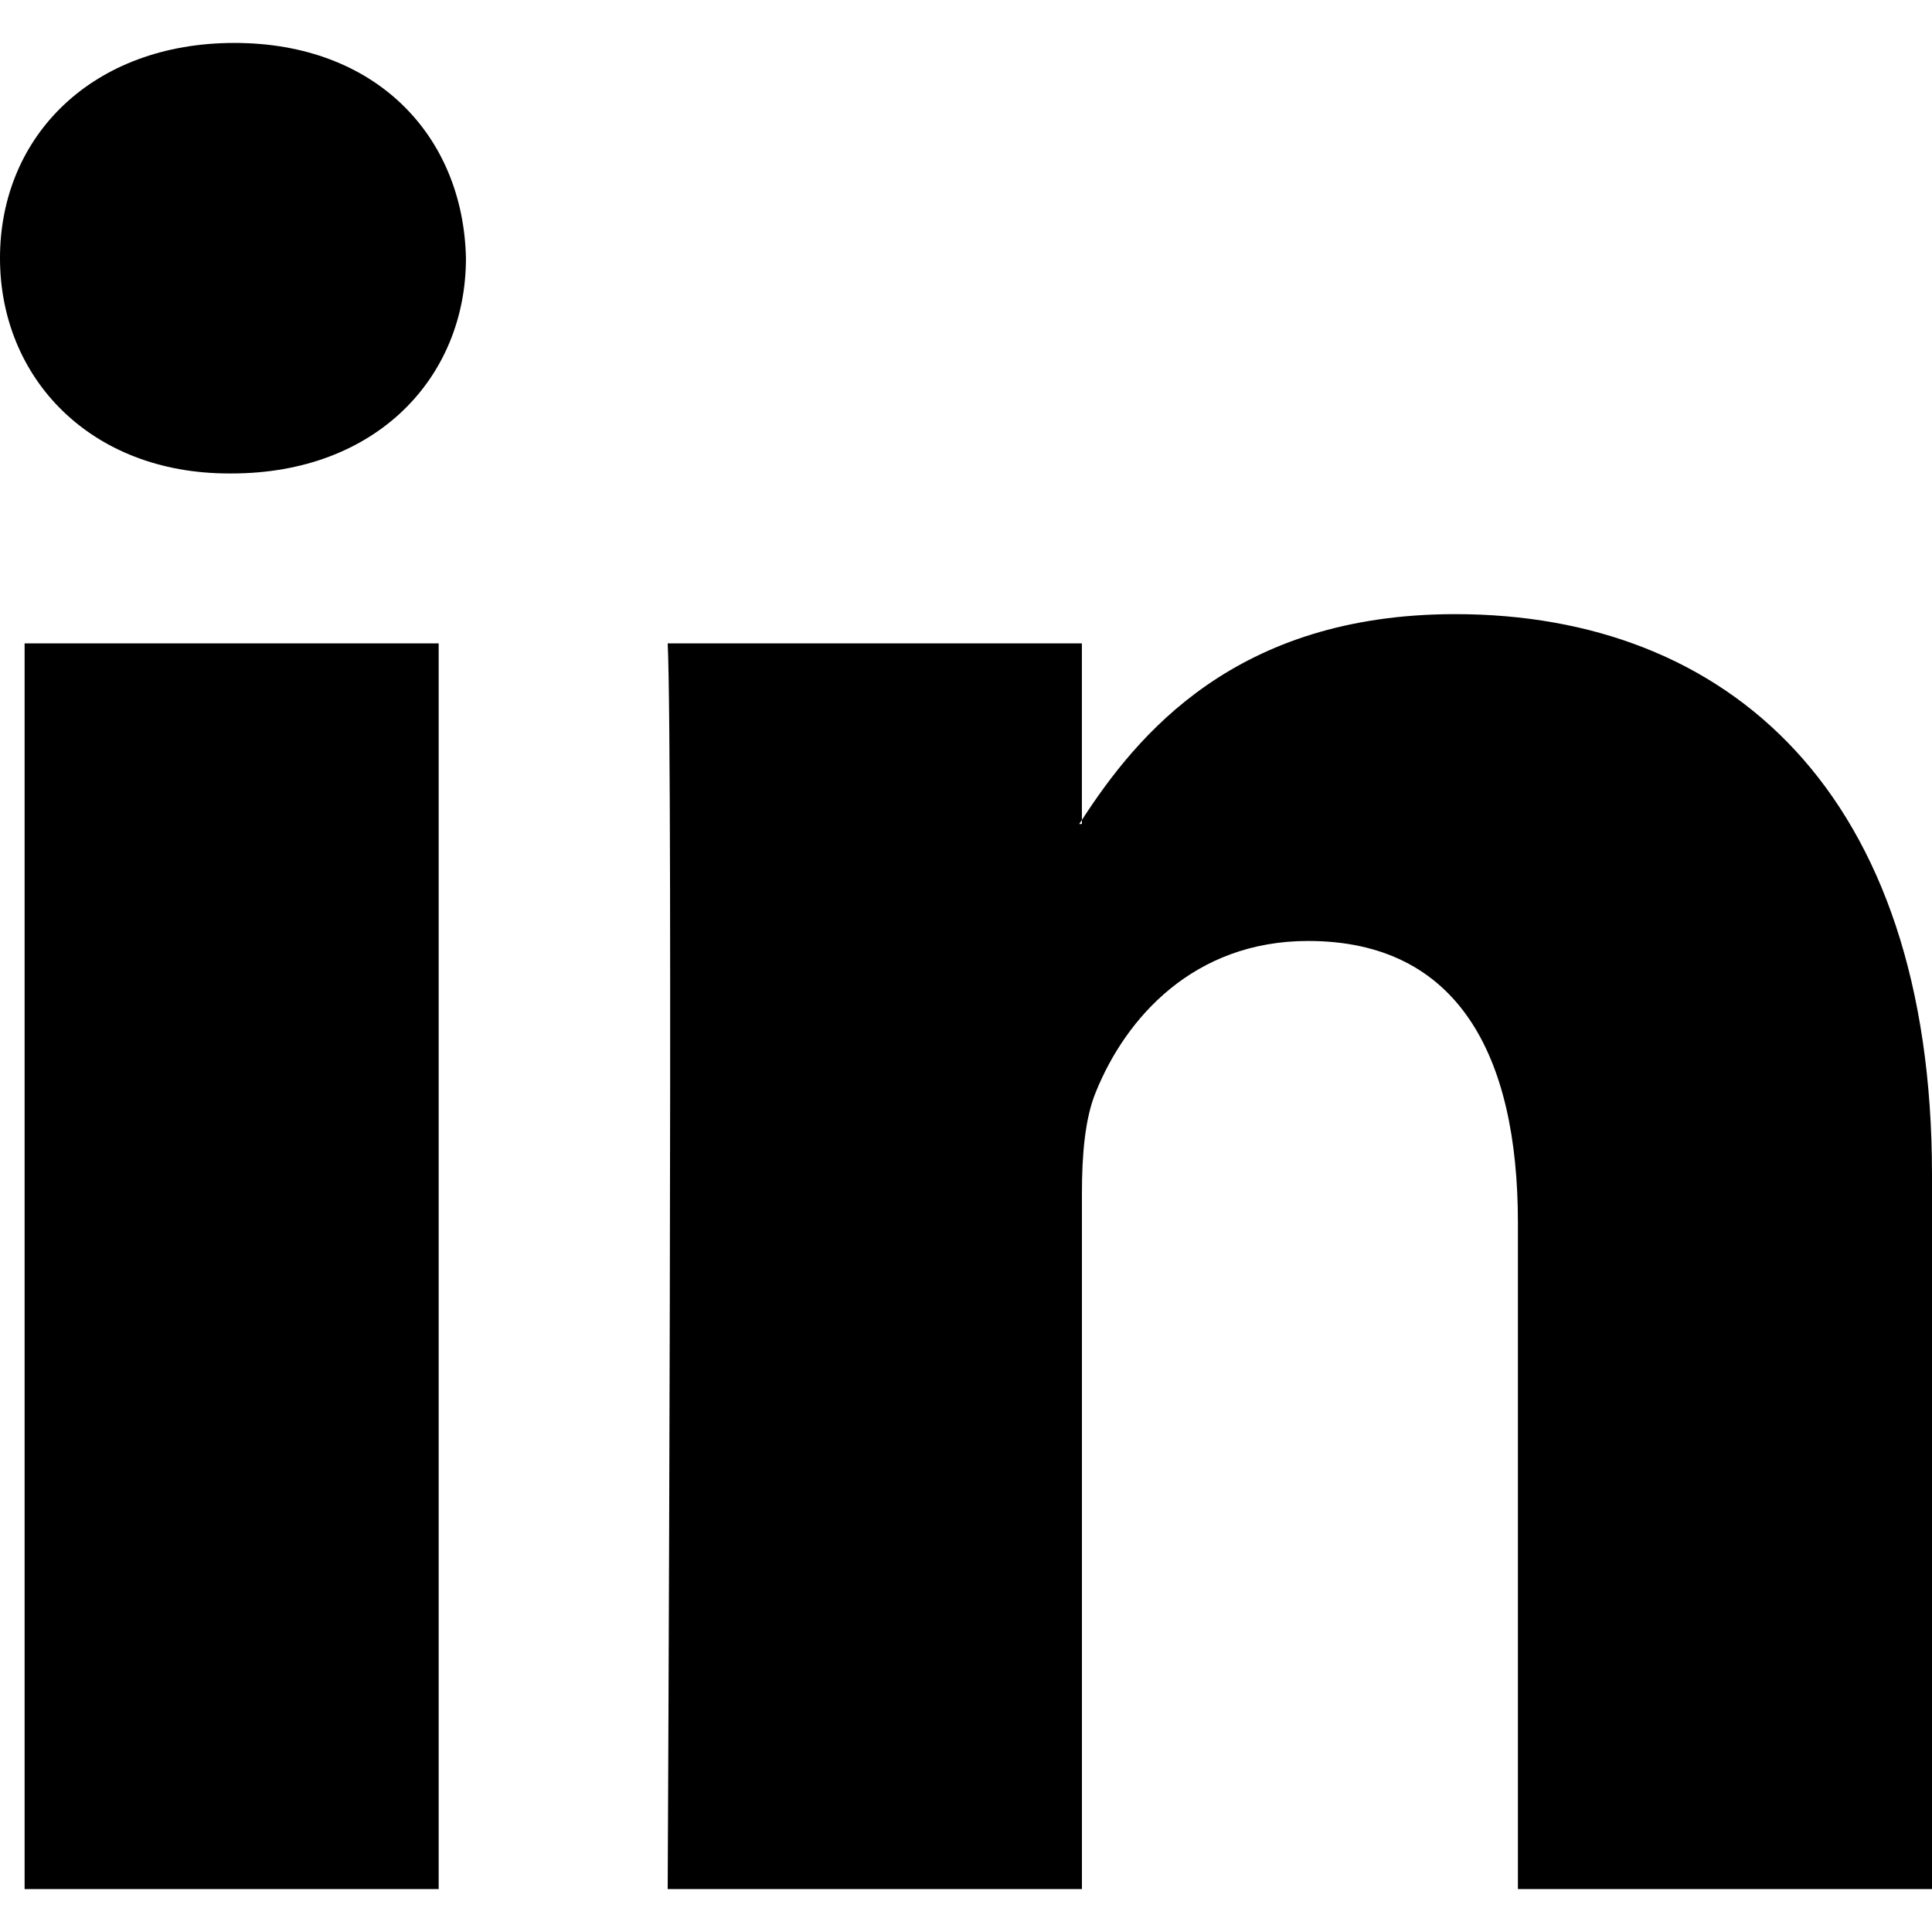
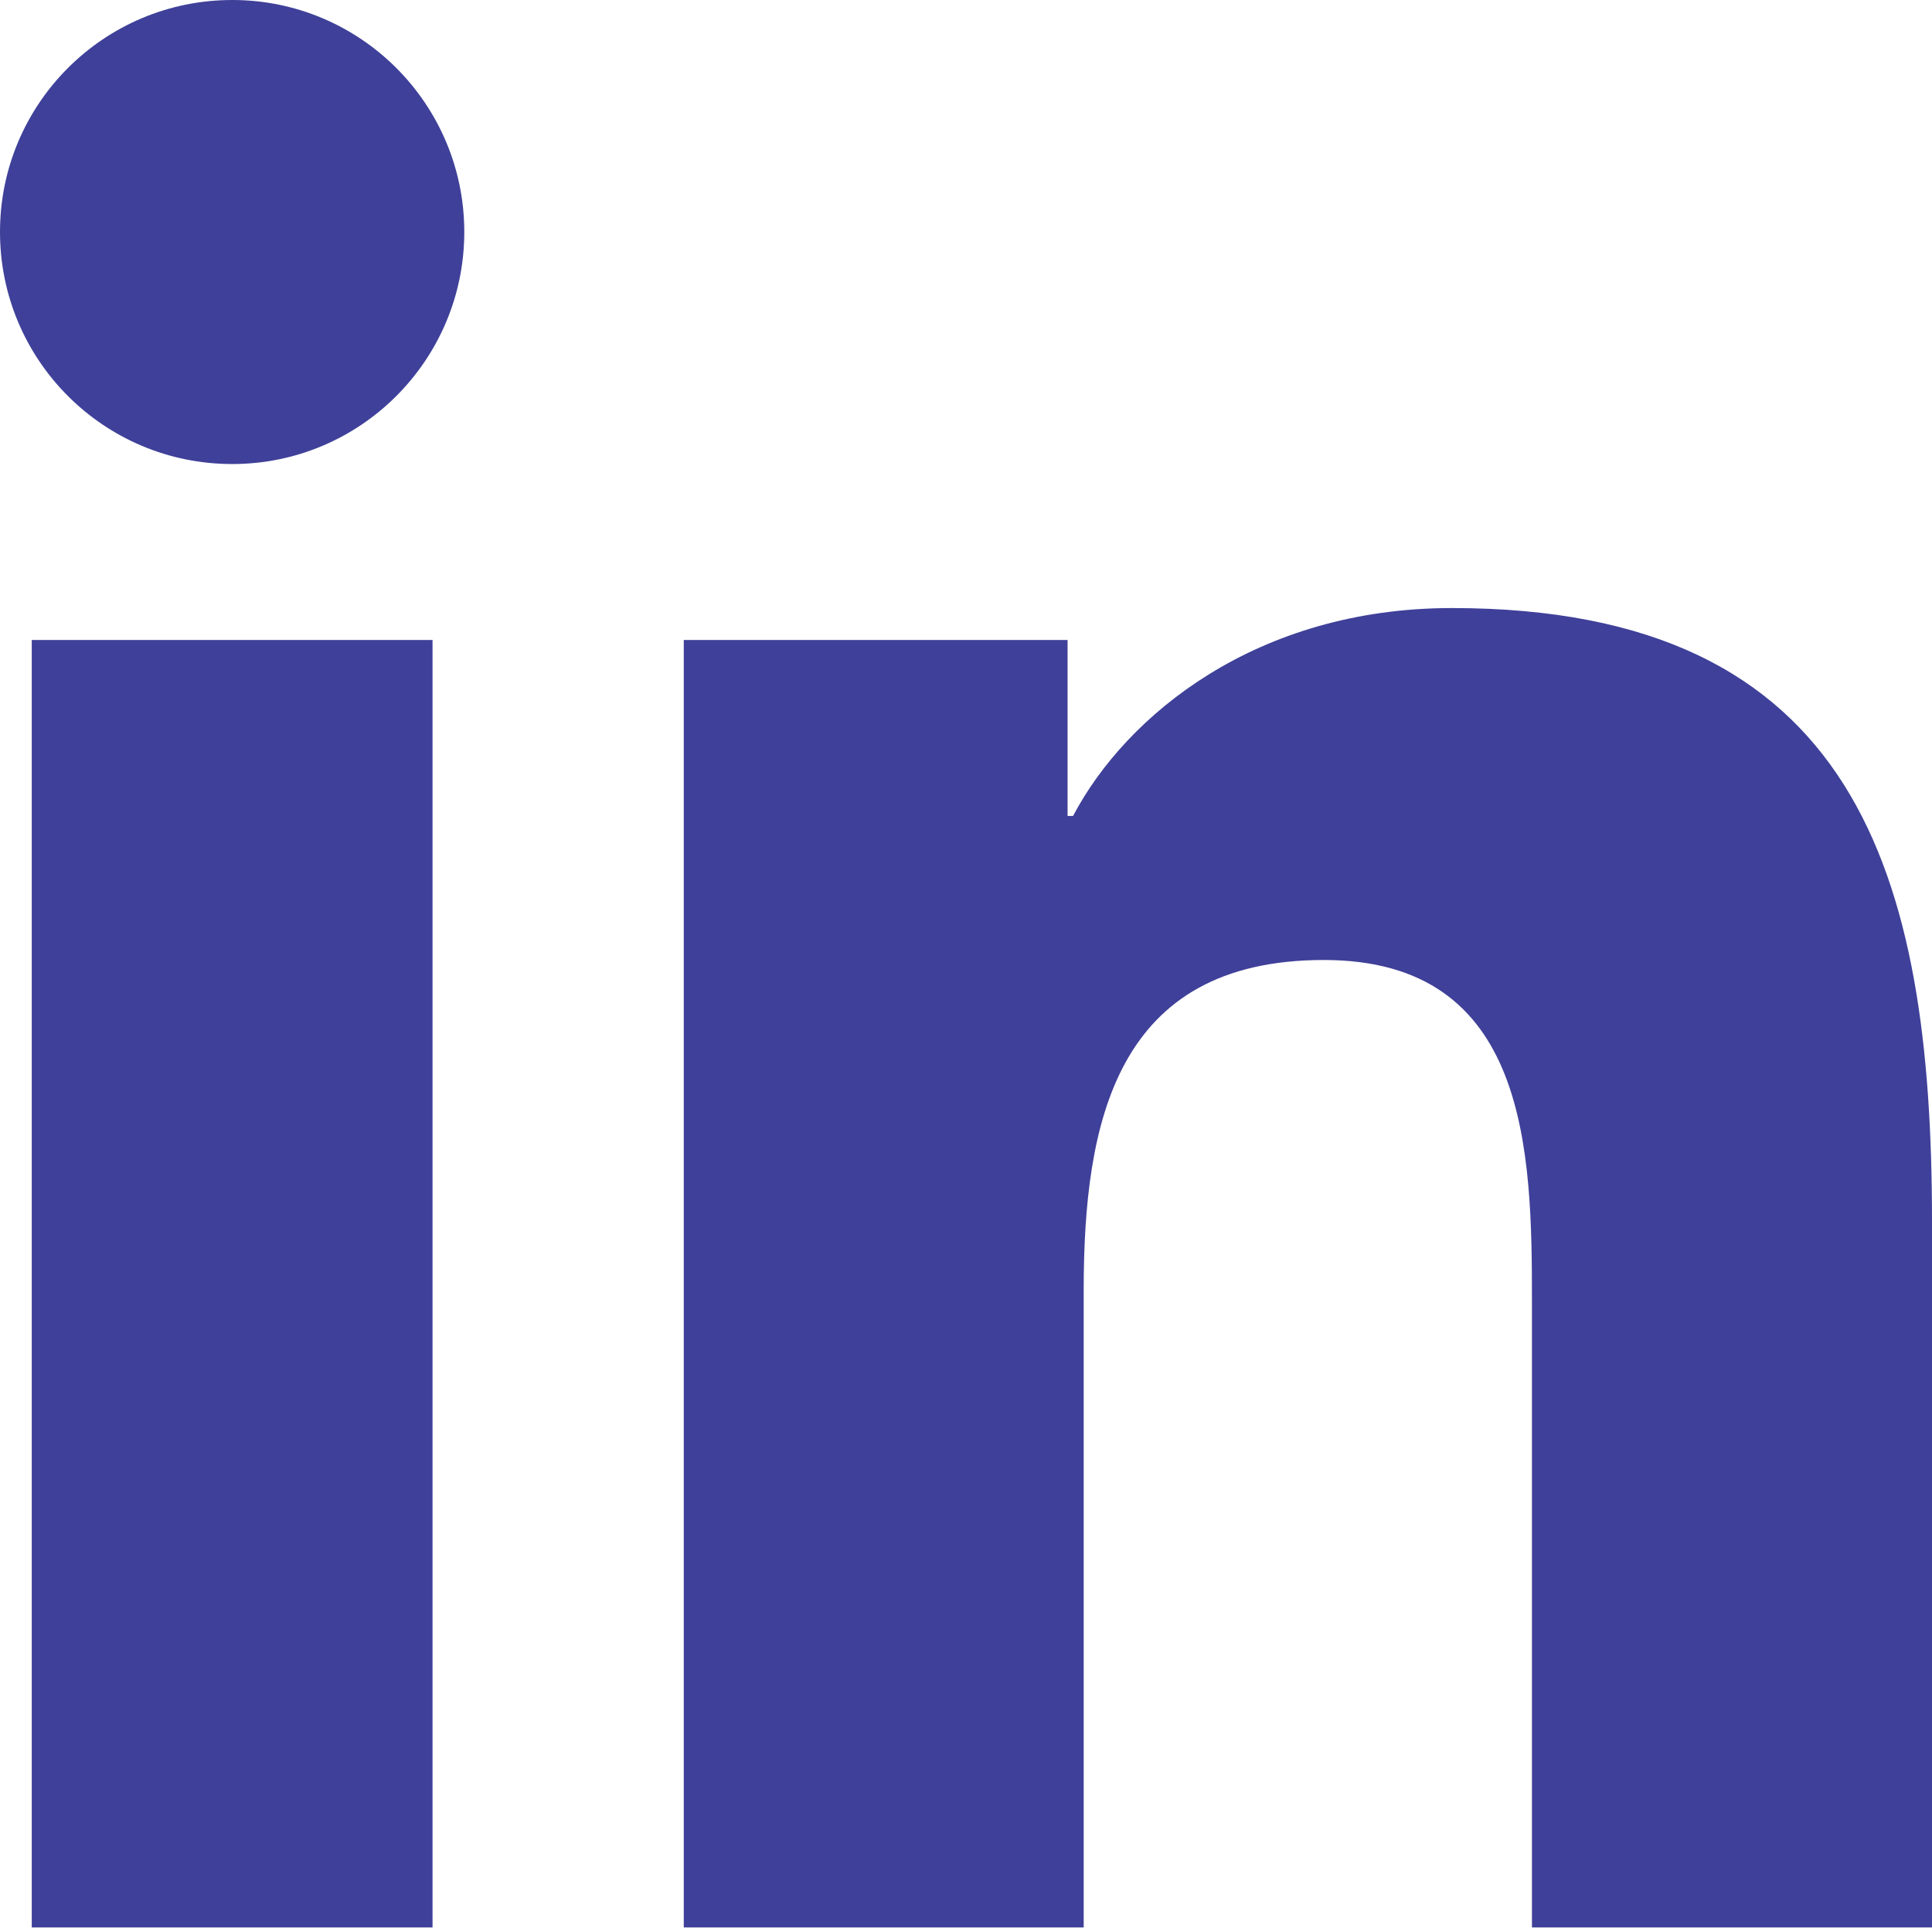
- <svg xmlns="http://www.w3.org/2000/svg" version="1.1" id="Capa_1" x="0px" y="0px" width="430.117px" height="430.117px" viewBox="0 0 430.117 430.117" style="enable-background:new 0 0 430.117 430.117;" xml:space="preserve">
-   <g>
-     <path id="LinkedIn" d="M430.117,261.543V420.56h-92.188V272.193c0-37.271-13.334-62.707-46.703-62.707   c-25.473,0-40.632,17.142-47.301,33.724c-2.432,5.928-3.058,14.179-3.058,22.477V420.56h-92.219c0,0,1.242-251.285,0-277.32h92.21   v39.309c-0.187,0.294-0.43,0.611-0.606,0.896h0.606v-0.896c12.251-18.869,34.13-45.824,83.102-45.824   C384.633,136.724,430.117,176.361,430.117,261.543z M52.183,9.558C20.635,9.558,0,30.251,0,57.463   c0,26.619,20.038,47.94,50.959,47.94h0.616c32.159,0,52.159-21.317,52.159-47.94C103.128,30.251,83.734,9.558,52.183,9.558z    M5.477,420.56h92.184v-277.32H5.477V420.56z" />
+ <svg xmlns="http://www.w3.org/2000/svg" version="1.1" x="0px" y="0px" viewBox="0 0 44.242 44.14" style="enable-background:new 0 0 44.242 44.14;" xml:space="preserve">
+   <g id="linkedin">
+     <g>
+       <path style="fill:#3F4099;" d="M0.727,14.657h9.178V44.14H0.727V14.657z M5.319,0c2.934,0,5.313,2.382,5.313,5.312    c0,2.933-2.379,5.315-5.313,5.315C2.375,10.627,0,8.245,0,5.312C0,2.382,2.375,0,5.319,0" />
+       <path style="fill:#3F4099;" d="M15.658,14.657h8.789v4.03h0.125c1.222-2.32,4.215-4.762,8.676-4.762    c9.277,0,10.994,6.103,10.994,14.044V44.14h-9.161V29.806c0-3.422-0.067-7.821-4.766-7.821c-4.772,0-5.499,3.724-5.499,7.568    V44.14h-9.158V14.657z" />
+     </g>
  </g>
-   <g>
- </g>
-   <g>
- </g>
-   <g>
- </g>
-   <g>
- </g>
-   <g>
- </g>
-   <g>
- </g>
-   <g>
- </g>
-   <g>
- </g>
-   <g>
- </g>
-   <g>
- </g>
-   <g>
- </g>
-   <g>
- </g>
-   <g>
- </g>
-   <g>
- </g>
-   <g>
+   <g id="Layer_1">
</g>
</svg>
